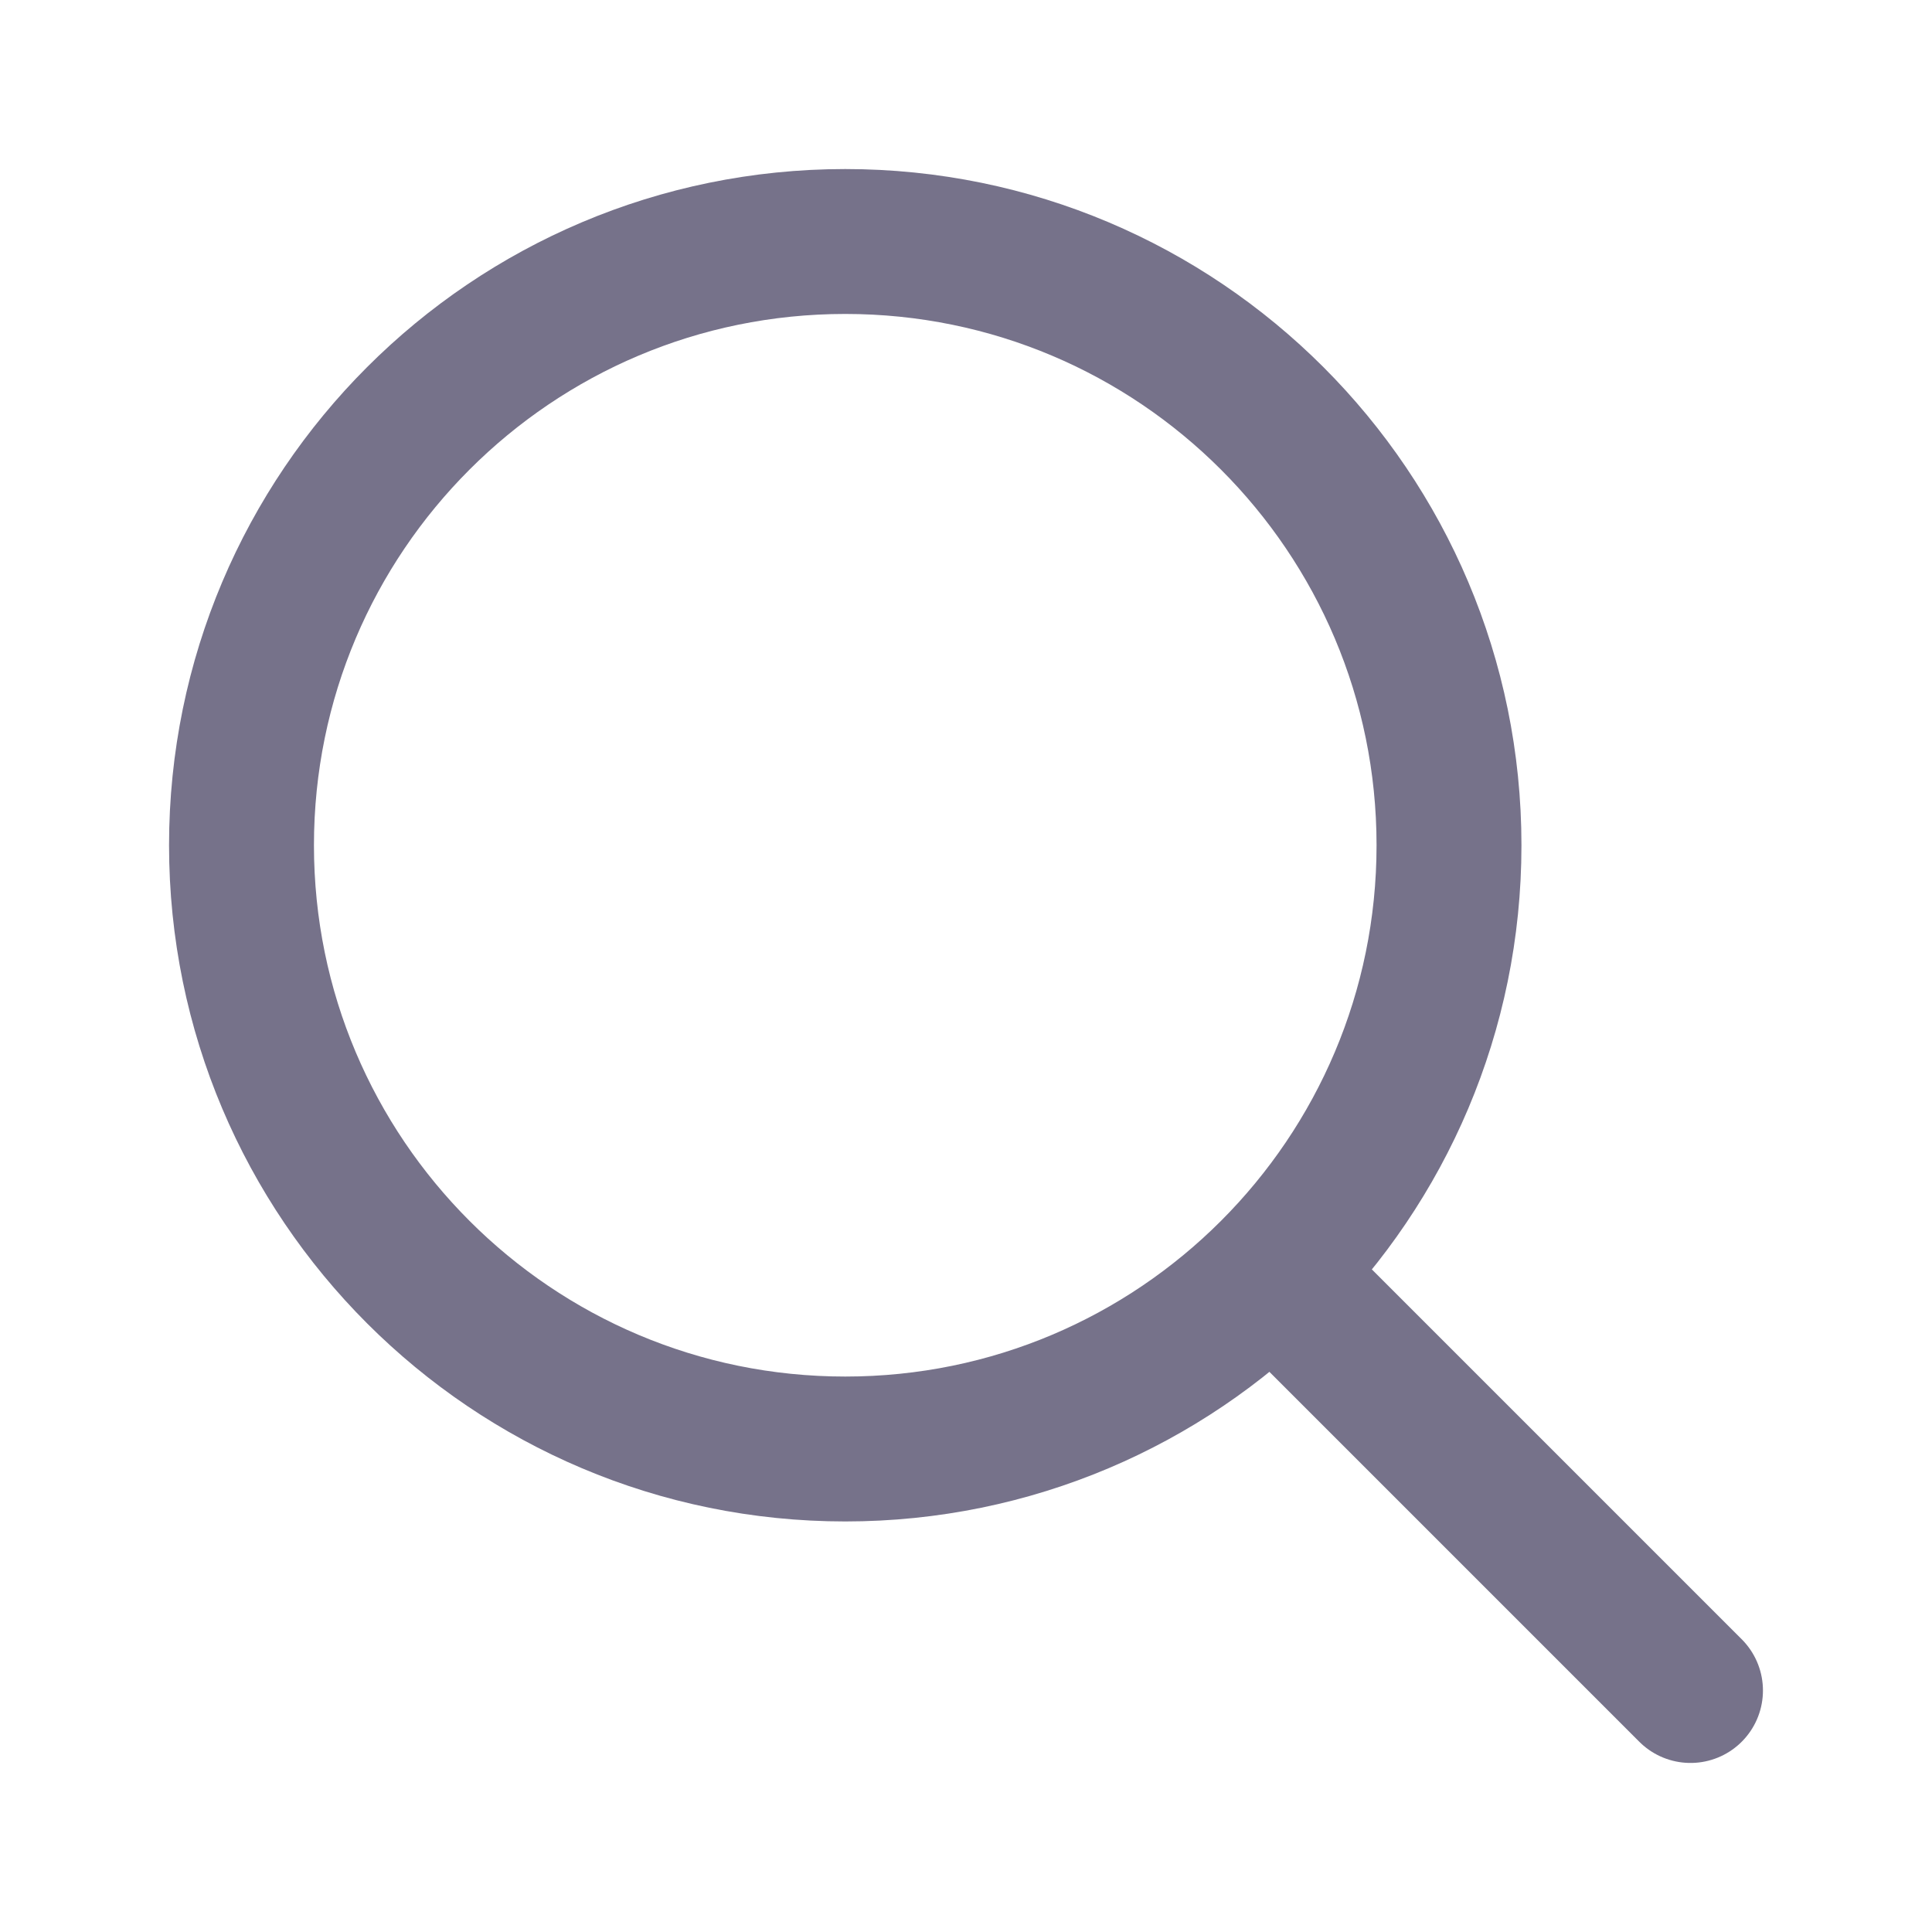
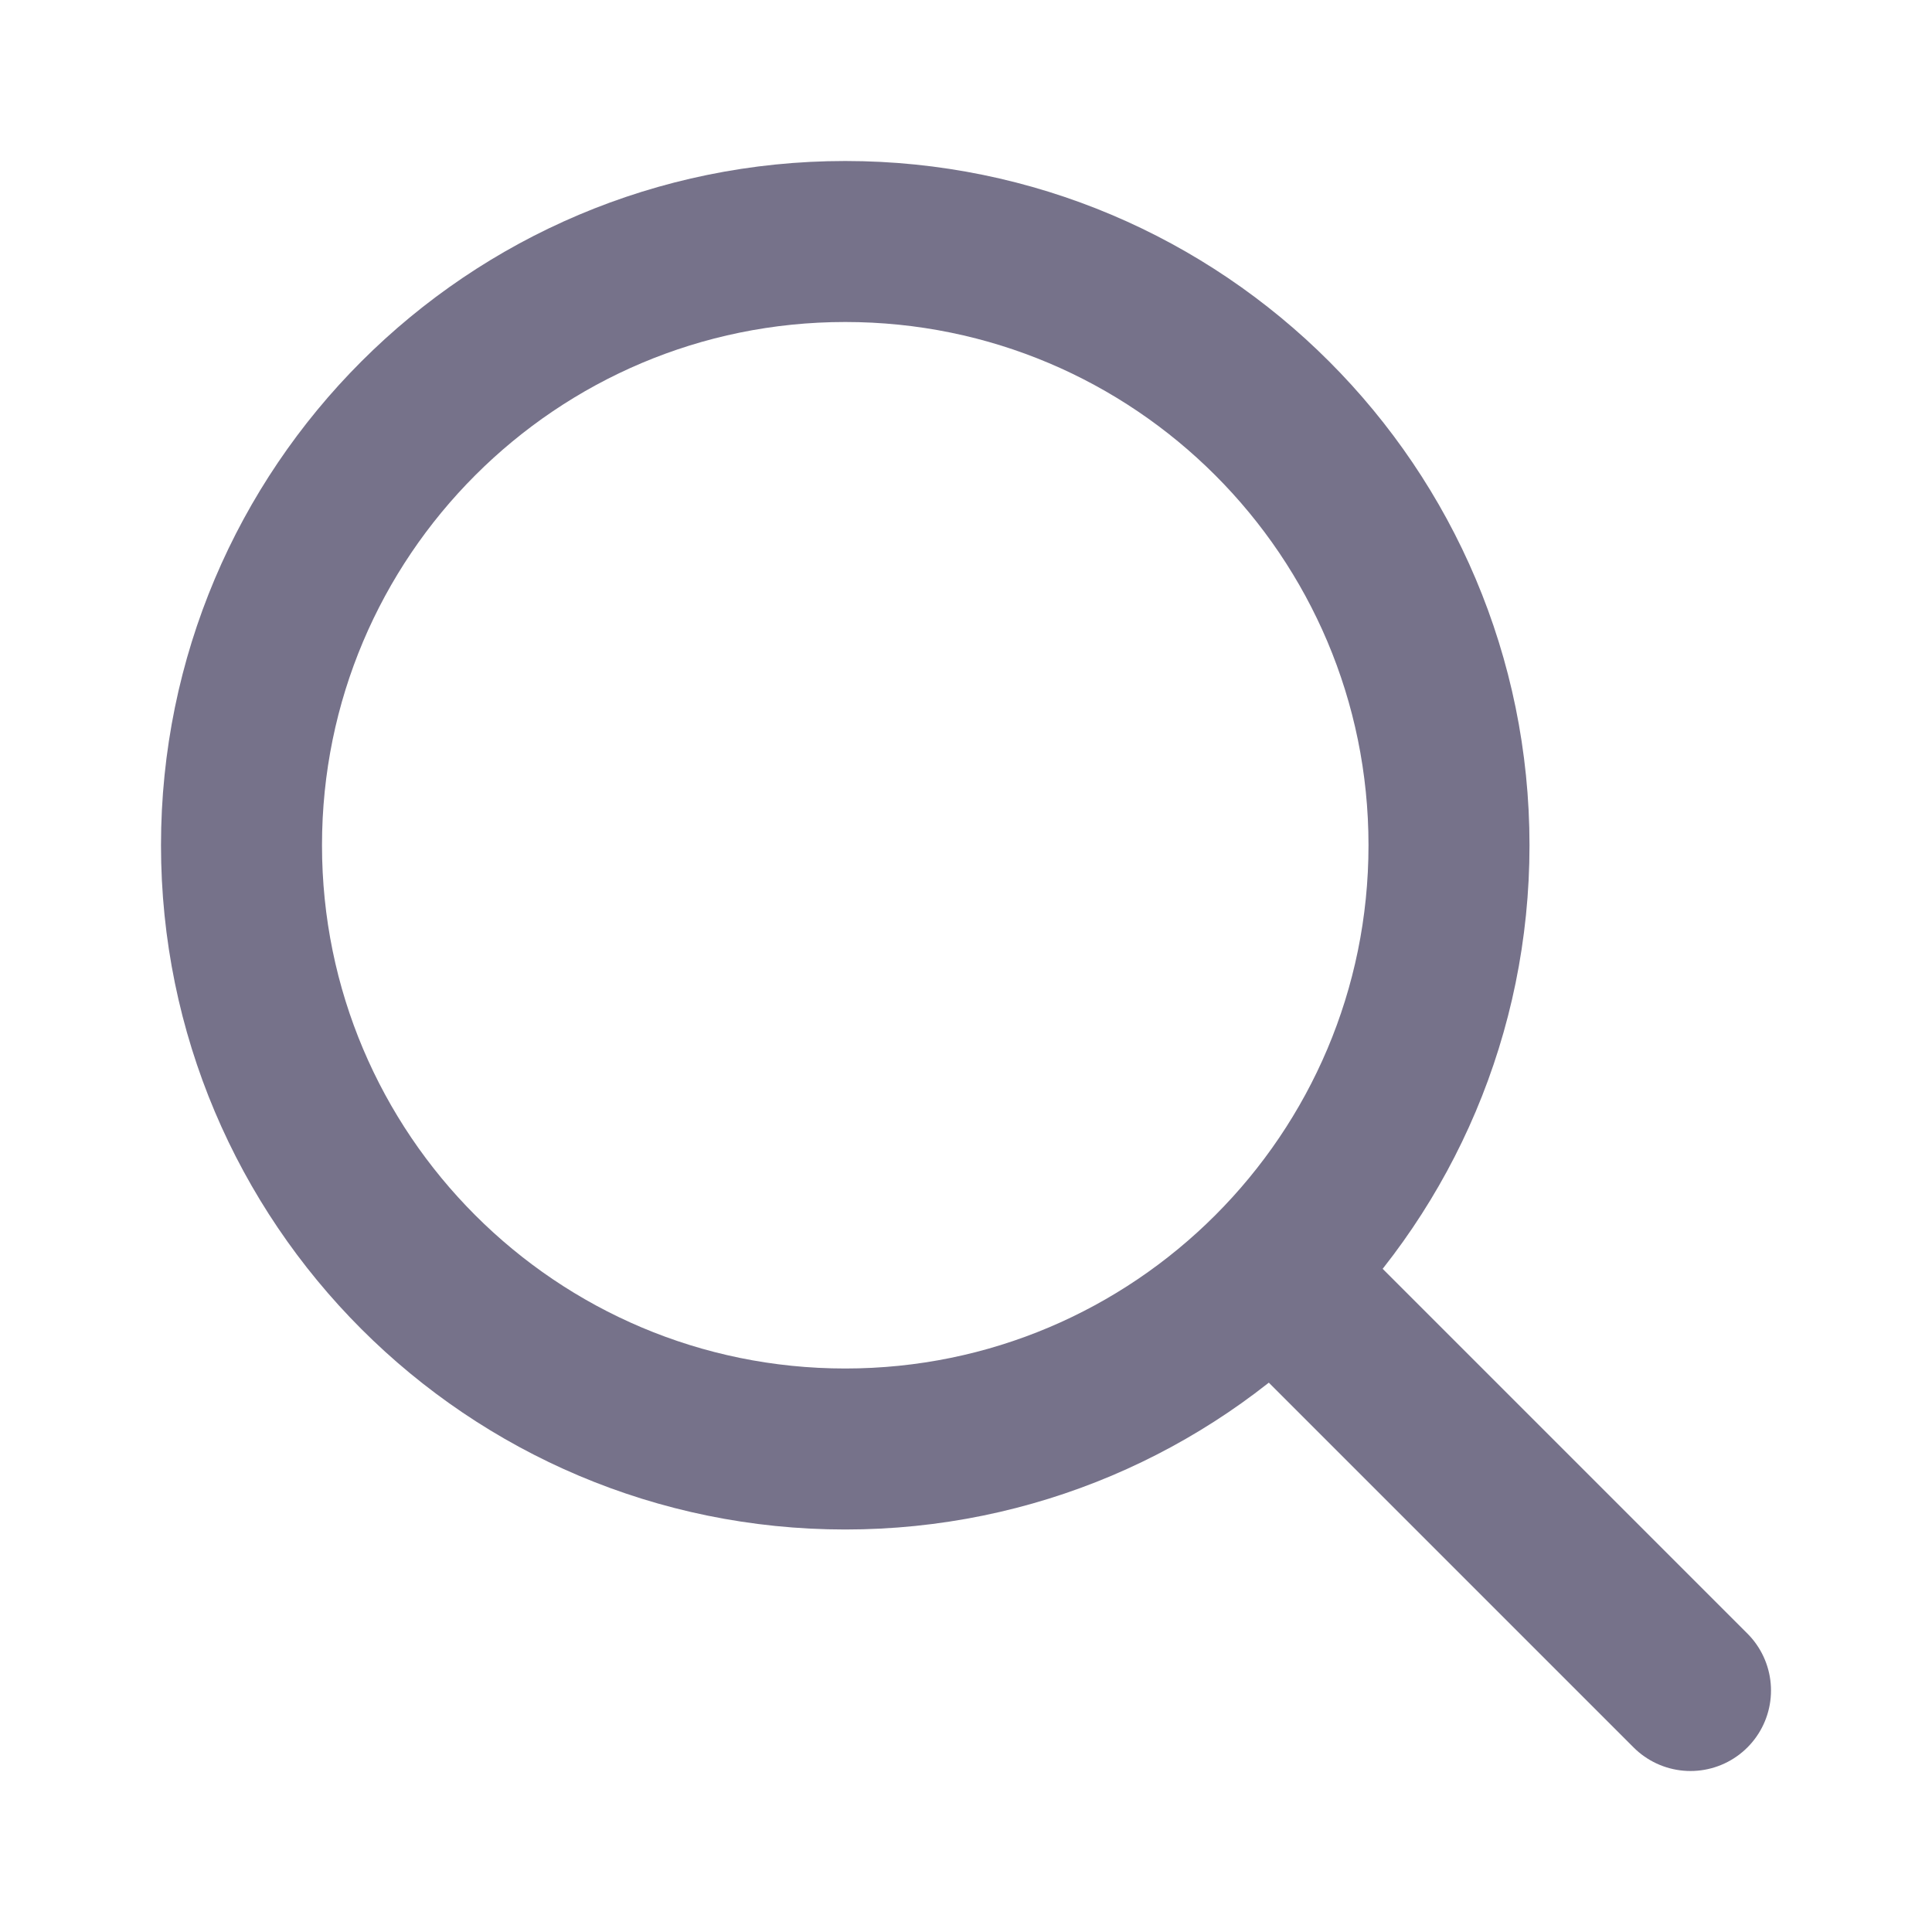
- <svg xmlns="http://www.w3.org/2000/svg" width="24" height="24" viewBox="0 0 24 24" fill="none" stroke="#76728a" stroke-width="1.8" stroke-linecap="round" stroke-linejoin="round">
+ <svg xmlns="http://www.w3.org/2000/svg" width="24" height="24" viewBox="0 0 24 24" fill="none" stroke="#76728a" stroke-width="2" stroke-linecap="round" stroke-linejoin="round">
  <circle cx="10.5" cy="10.5" r="7.5" />
  <path d="m16 16 5 5" />
</svg>
